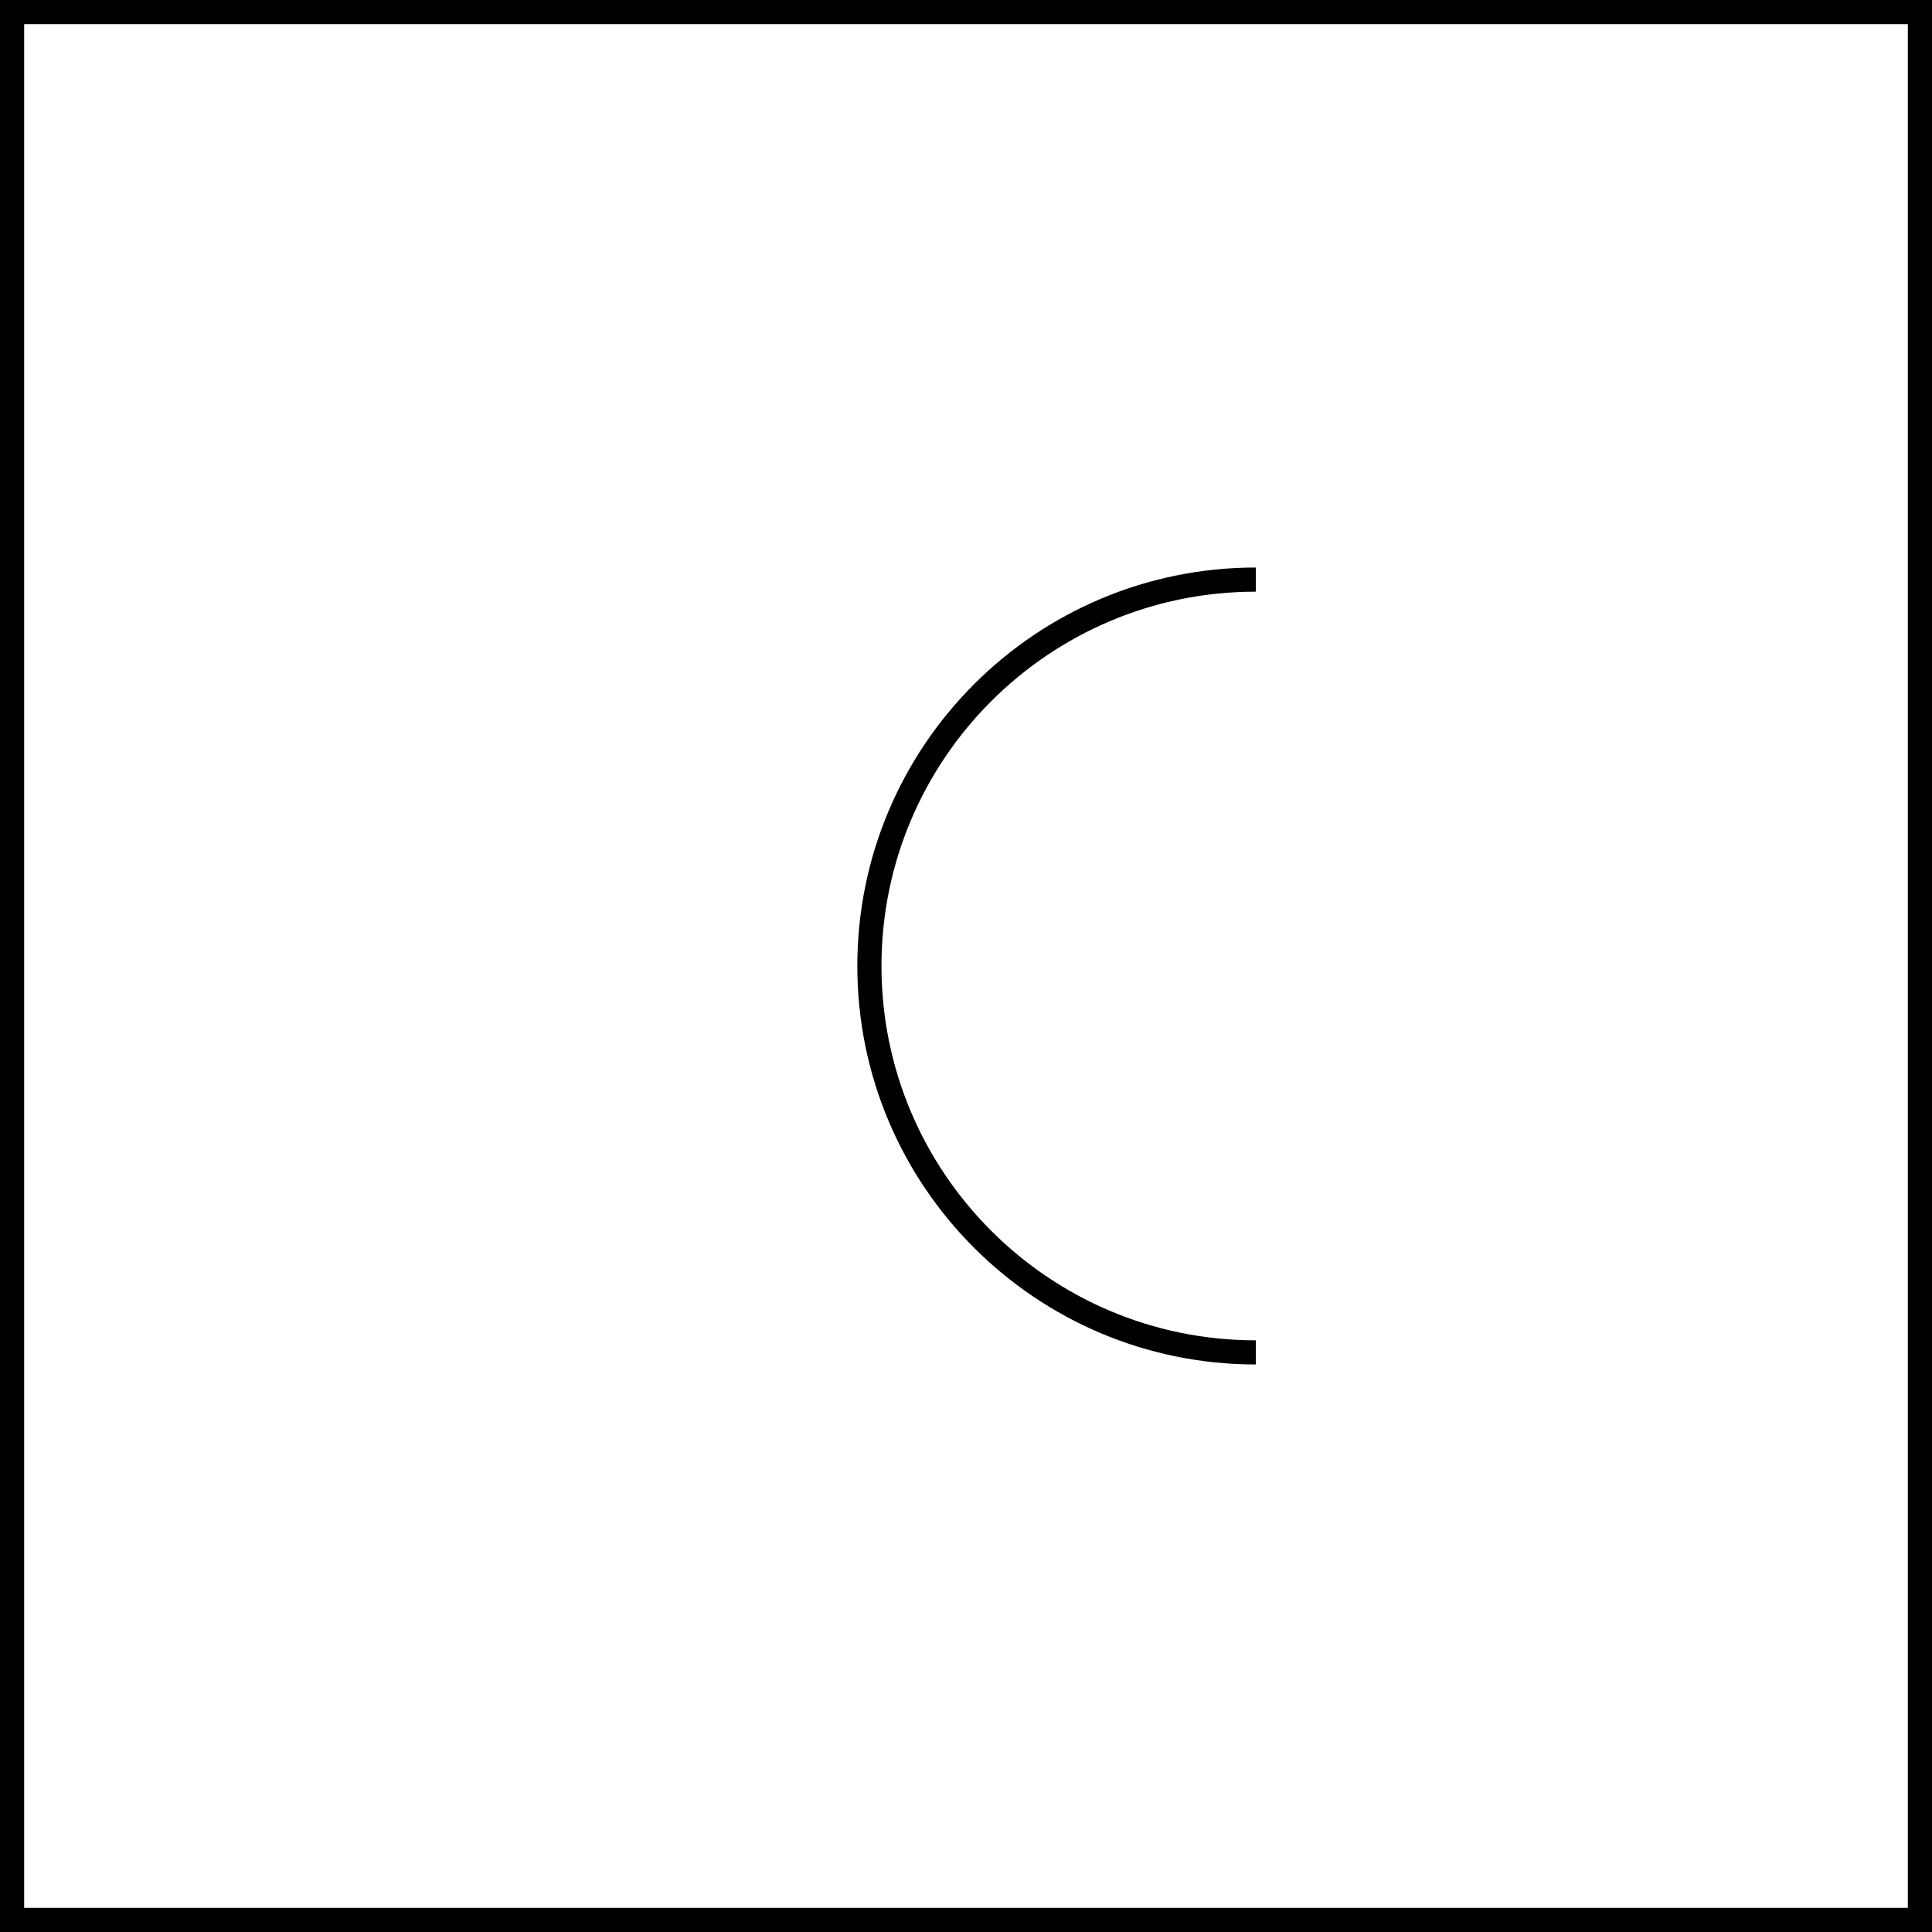
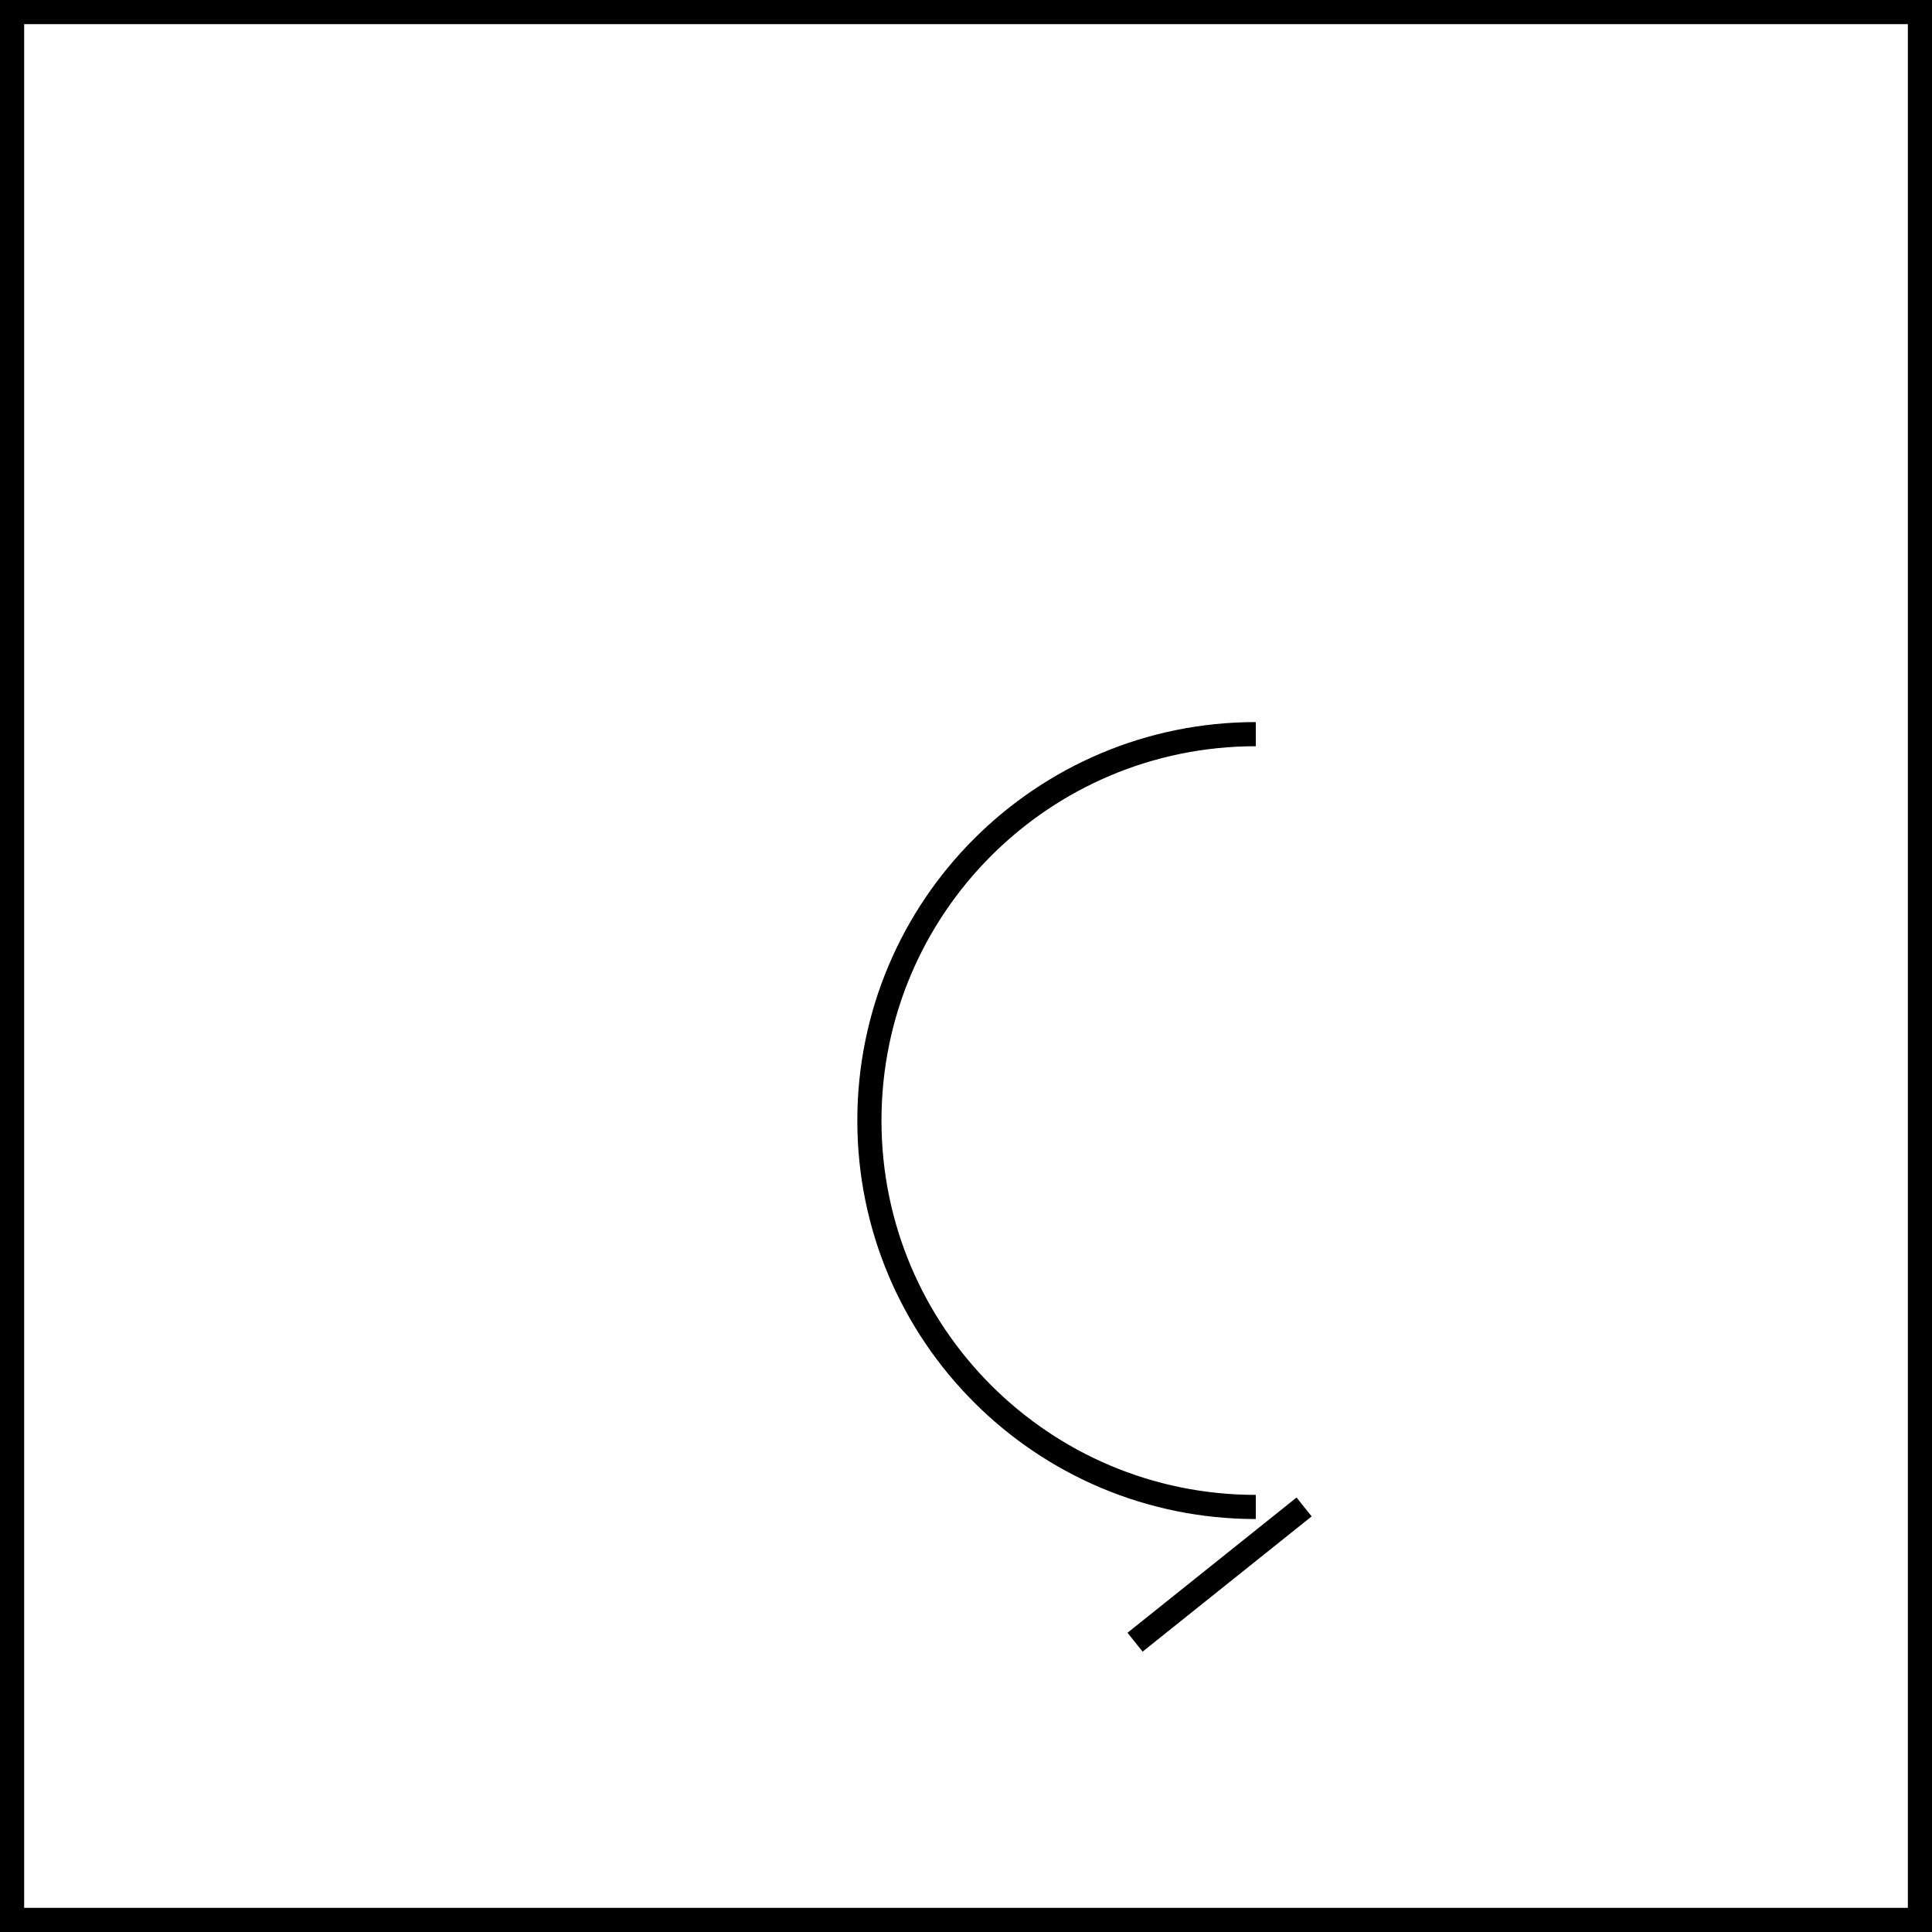
<svg xmlns="http://www.w3.org/2000/svg" viewBox="0 0 160 160">
  <rect x="1" y="1" width="158" height="158" fill="white" stroke="black" stroke-width="2" />
  <g transform="rotate(180,80.0,80.0)">
-     <path d="M 56.0,48.0 A 28 28 0 1 1 56.0,112.0" fill="none" stroke="black" stroke-width="2" />
+     <path d="M 56.0,35.2 A 26 26 0 1 1 56.0,99.2" fill="none" stroke="black" stroke-width="2" />
+     <line x1="52.0" y1="35.2" x2="66.0" y2="24.0" stroke="black" stroke-width="2" />
  </g>
</svg>
